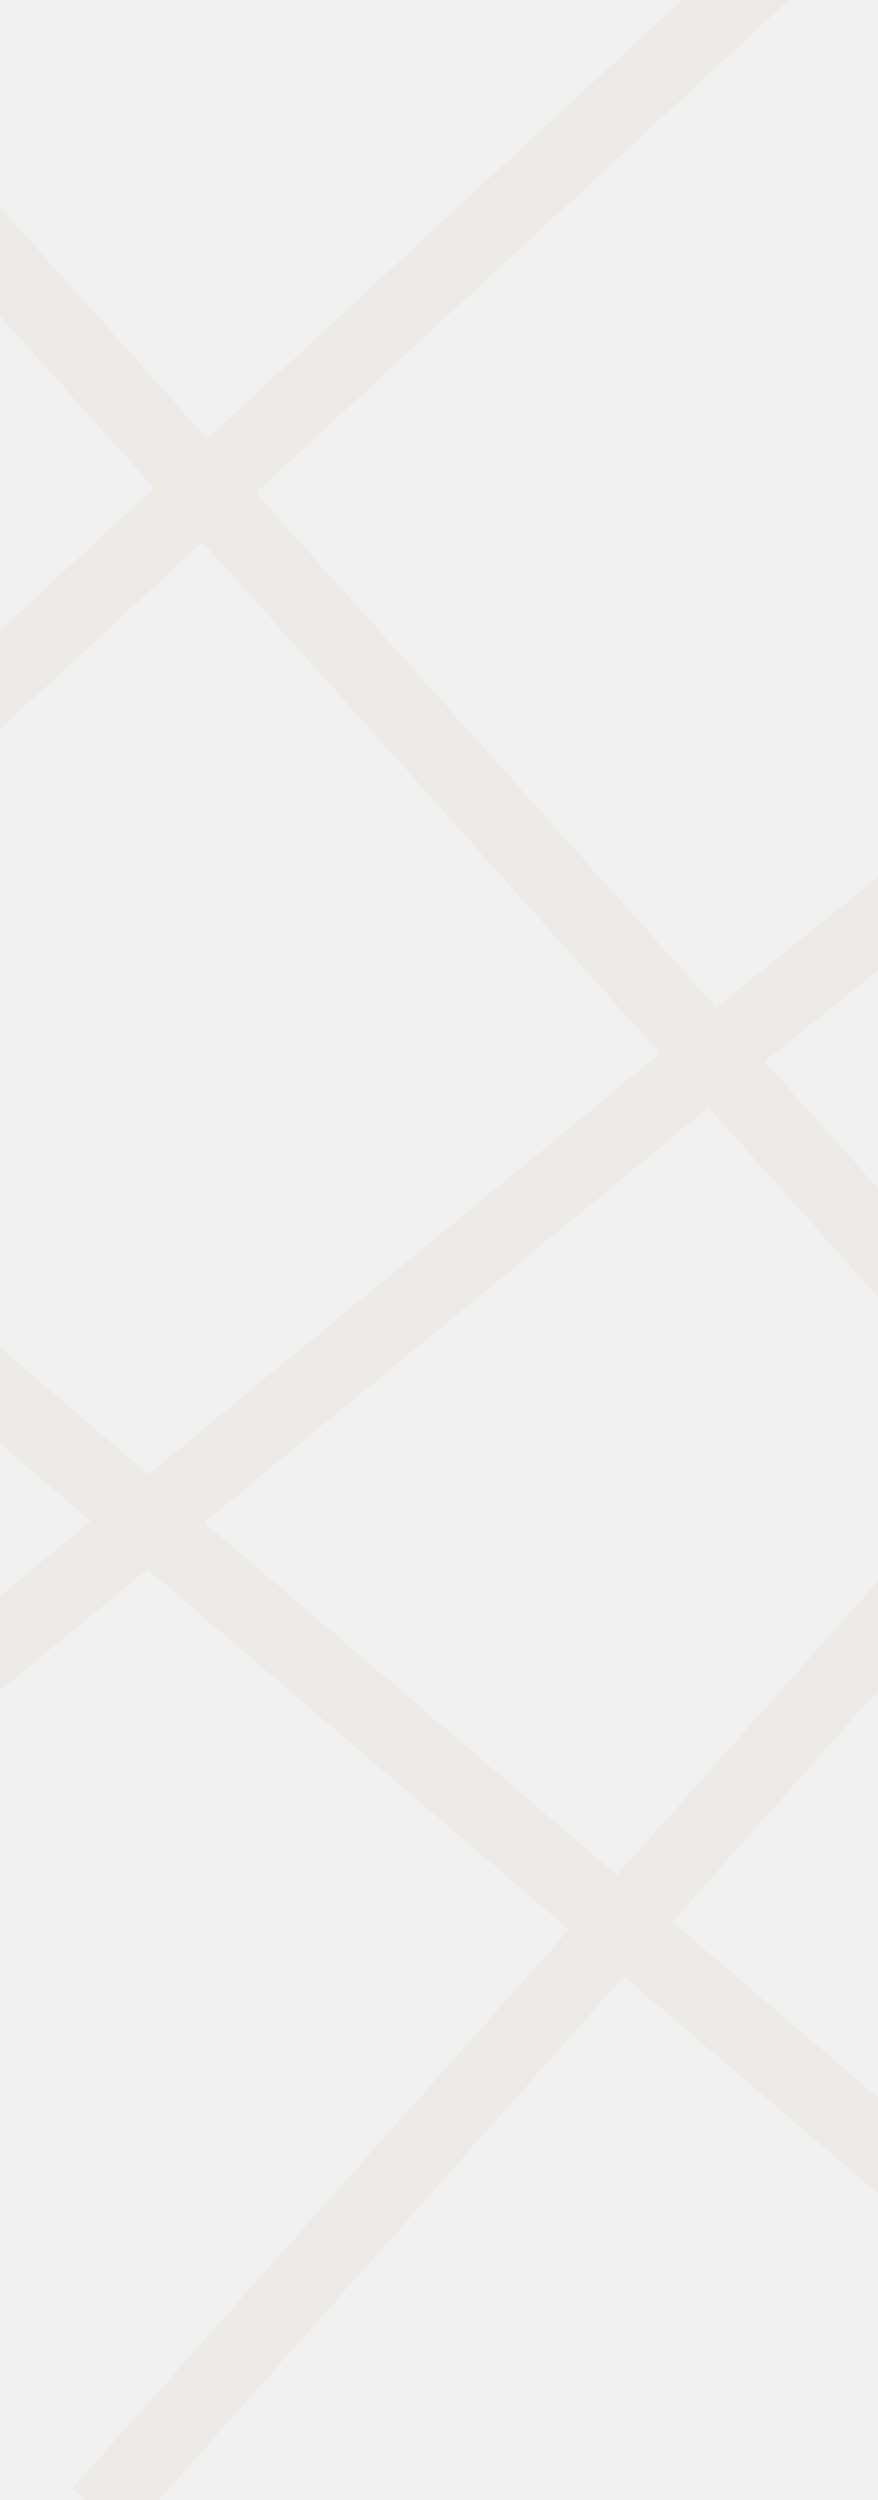
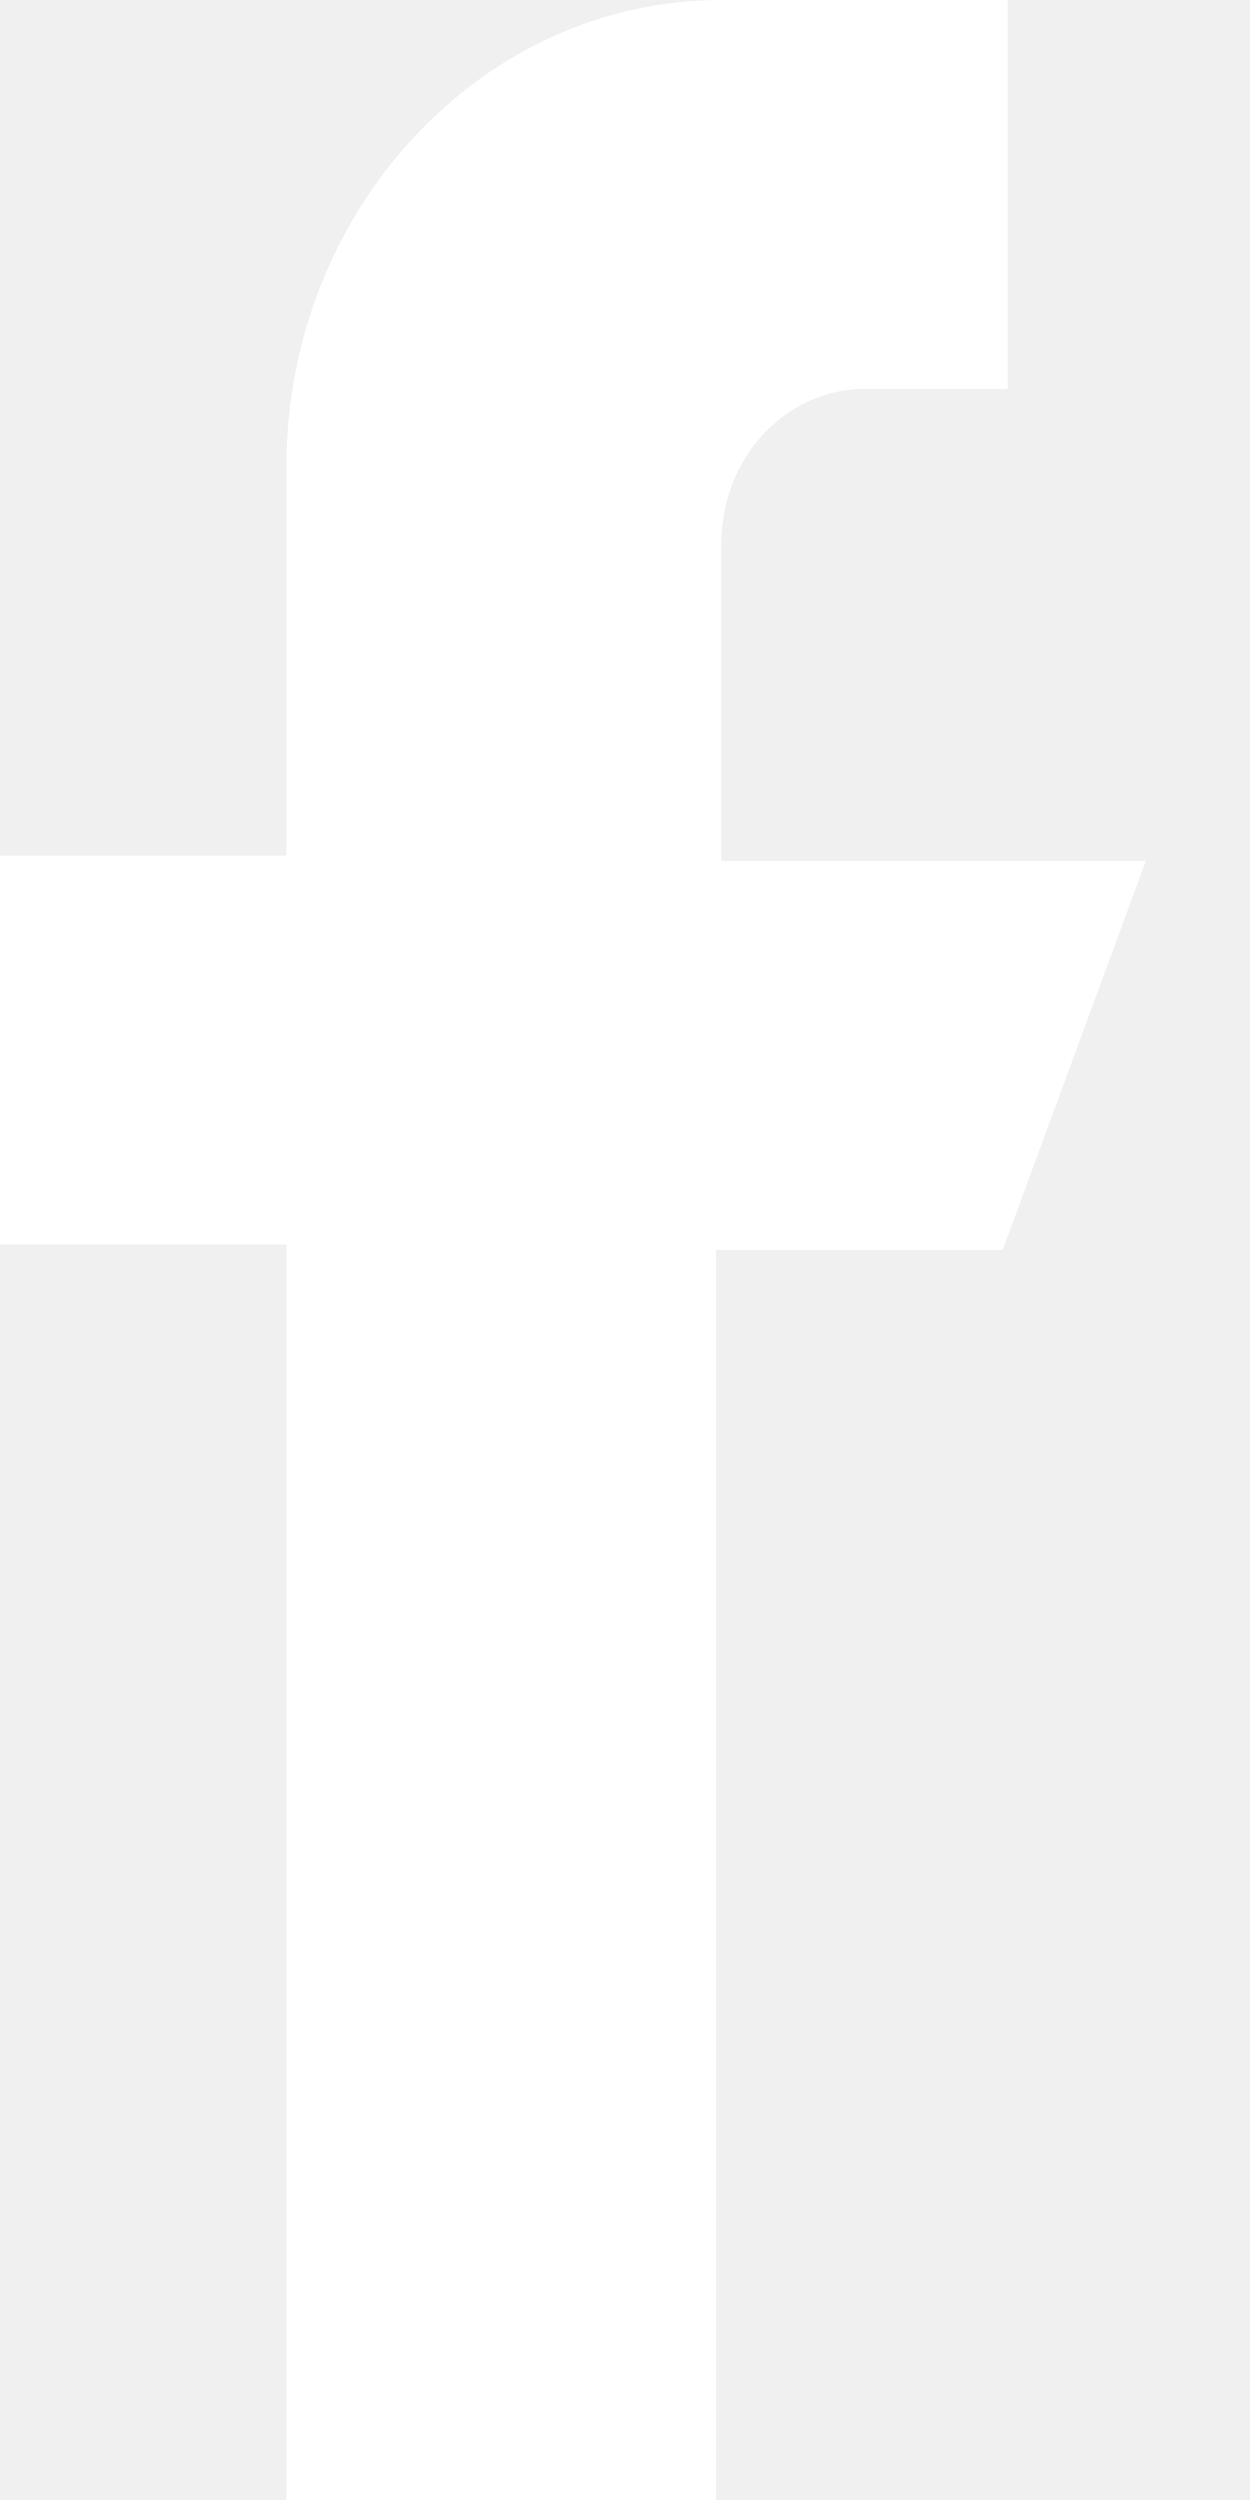
- <svg xmlns="http://www.w3.org/2000/svg" width="360" height="1026" viewBox="0 0 360 1026" fill="none">
-   <path opacity="0.1" d="M596.478 788.043L618.688 768.107L452.215 590.242L883 66.181L860.791 46.422L432.297 568.012L313.847 435.696L825.09 23.796L806.229 0.685L293.929 413.467L104.974 202.289L331.474 -7.124L311.203 -29L85.056 180.06L-101.08 -28.118L-123.289 -8.182L63.199 200.349L-165.593 411.702L-240.153 348.014L-331.81 -21.767L-360.718 -14.533L-279.107 314.67L-502.082 123.958L-511.777 148.304L-266.592 364.421L-238.214 478.919L-522 741.082L-501.73 762.959L-230.106 511.91L-161.539 788.011L-424.702 1004.48L-405.842 1027.59L-153.607 820.12L-100.375 1034.83L-71.467 1027.59L-128.048 799.125L60.555 644.05L233.47 791.892L29.709 1021.24L51.918 1041L256.032 811.122L433.707 962.845L453.096 940.087L275.95 788.716L432.297 612.647L596.478 788.043ZM83.117 222.401L270.839 432.344L60.907 605.061L-142.678 431.109L83.117 222.401ZM-227.638 397.765L-187.45 431.991L-213.184 455.808L-227.638 397.765ZM-136.157 767.016L-205.252 488.799L-164.888 451.574L37.288 624.291L-136.157 767.016ZM253.212 769.486L83.822 624.82L290.756 454.573L412.203 590.418L253.212 769.486Z" fill="#D4B982" />
+ <svg xmlns="http://www.w3.org/2000/svg" width="8" height="16" viewBox="0 0 8 16" fill="none">
+   <path d="M4.616 5.511V3.484C4.616 2.916 5.042 2.489 5.533 2.489H6.449V0H4.616C3.077 0 1.833 1.351 1.833 2.987V5.476H0V7.964H1.833V16H4.583V8H6.417L7.333 5.511H4.616Z" fill="white" />
</svg>
